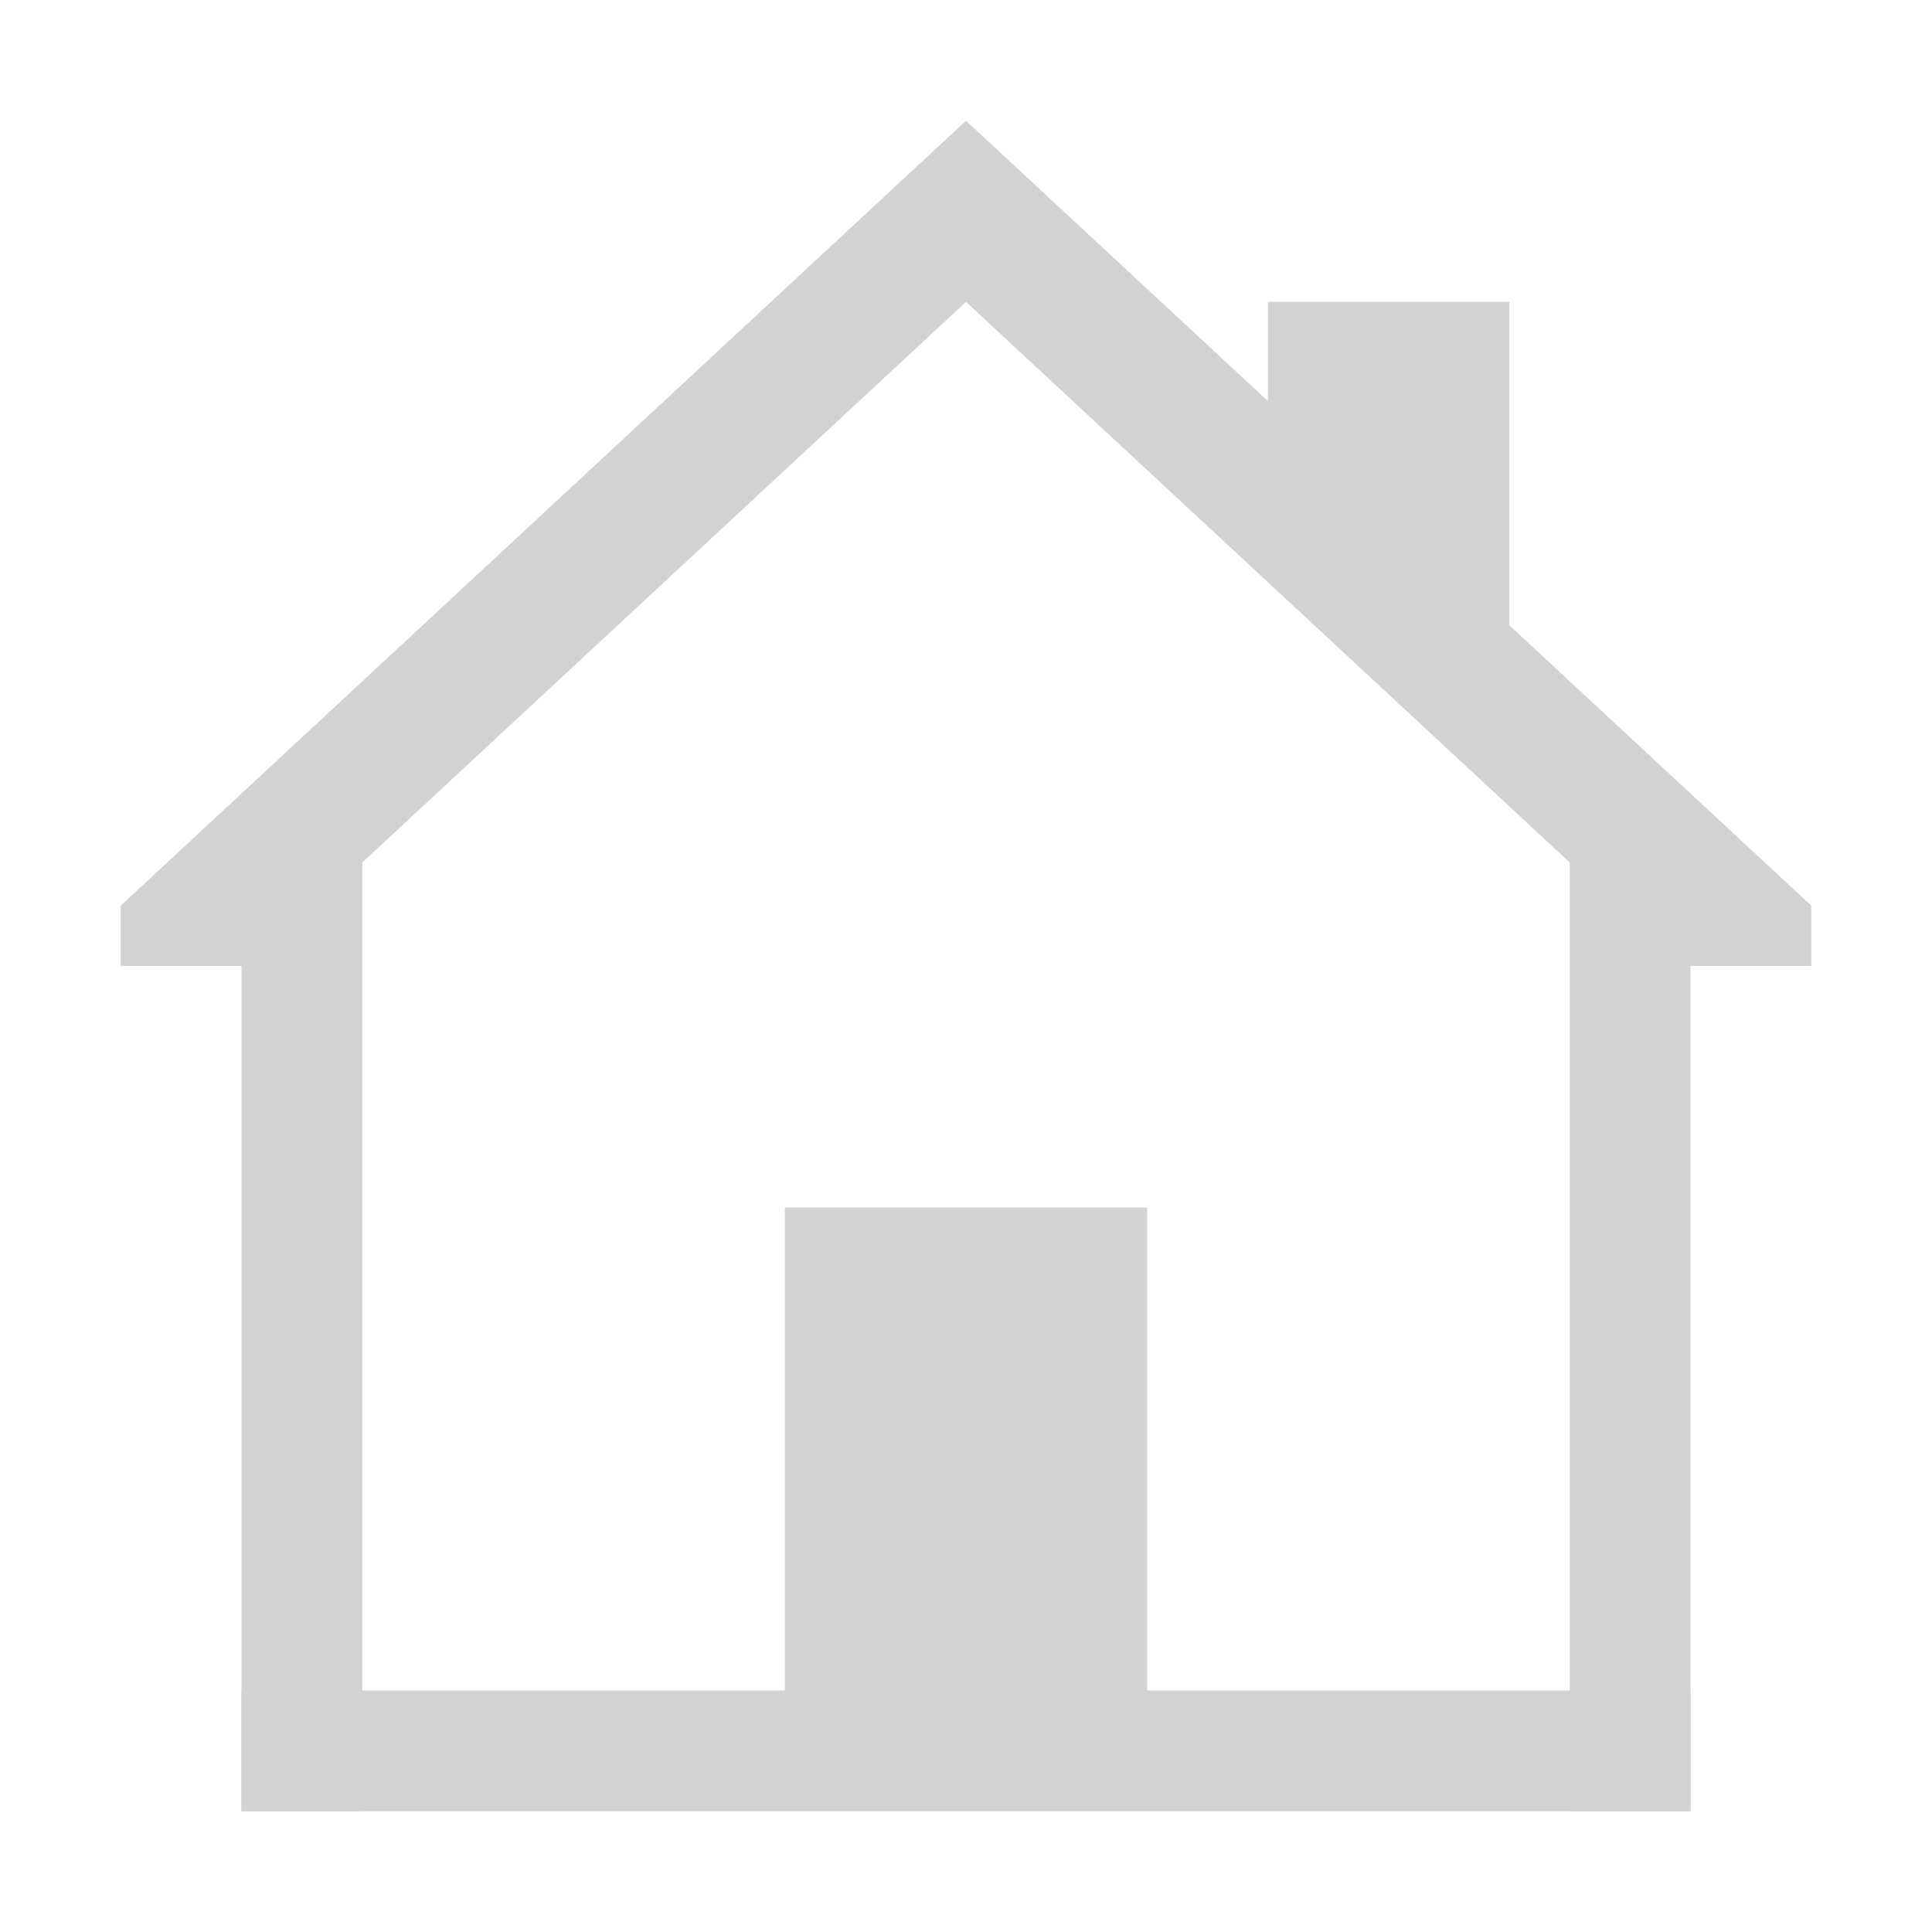
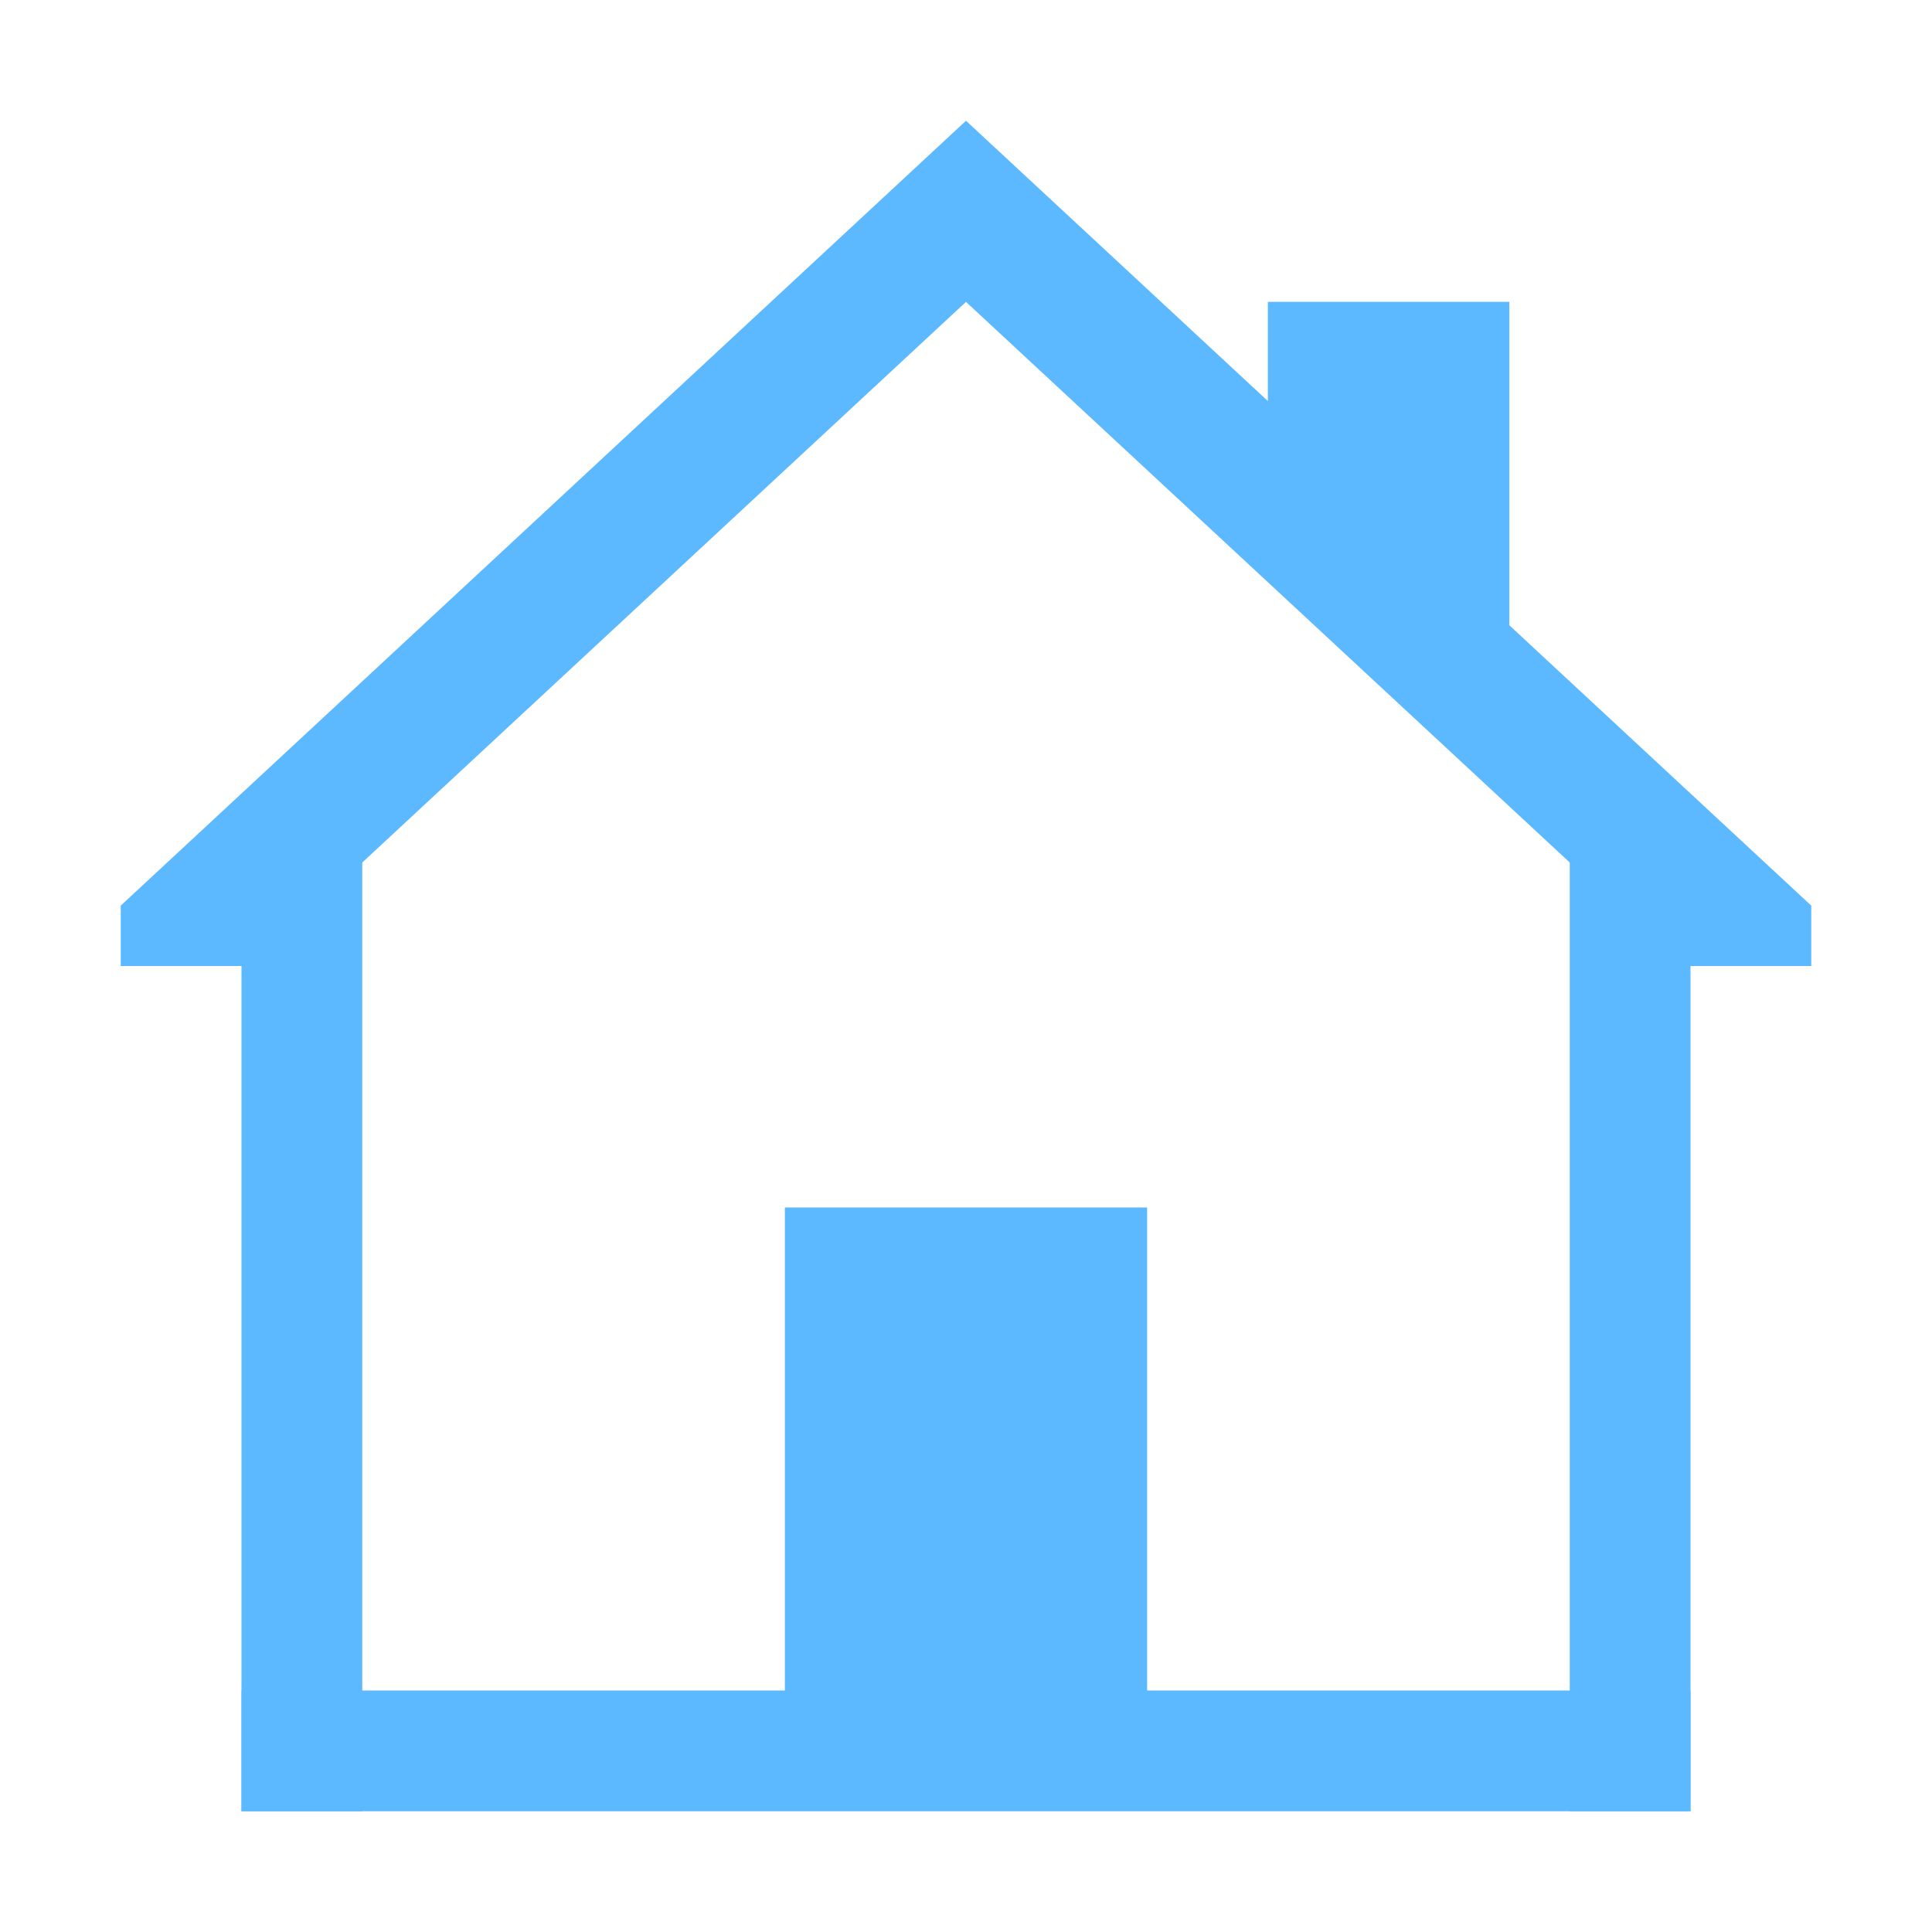
<svg xmlns="http://www.w3.org/2000/svg" id="svg820" version="1.1" viewBox="0 0 32 32" height="32" width="32">
  <g transform="translate(0 -1090.52)" id="layer1">
-     <rect y="1118.52" x="4" height="2" width="24" id="rect1373" style="opacity:1;vector-effect:none;fill:#d2d2d2;fill-opacity:1;stroke:none;stroke-width:2;stroke-linecap:butt;stroke-linejoin:bevel;stroke-miterlimit:4;stroke-dasharray:none;stroke-dashoffset:3.2;stroke-opacity:1" />
-     <rect y="1104.52" x="4" height="16" width="2" id="rect1375" style="opacity:1;vector-effect:none;fill:#d2d2d2;fill-opacity:1;stroke:none;stroke-width:2;stroke-linecap:butt;stroke-linejoin:bevel;stroke-miterlimit:4;stroke-dasharray:none;stroke-dashoffset:3.2;stroke-opacity:1" />
-     <rect y="1104.52" x="26" height="16" width="2" id="rect1377" style="opacity:1;vector-effect:none;fill:#d2d2d2;fill-opacity:1;stroke:none;stroke-width:2;stroke-linecap:butt;stroke-linejoin:bevel;stroke-miterlimit:4;stroke-dasharray:none;stroke-dashoffset:3.2;stroke-opacity:1" />
-     <rect y="1110.52" x="13" height="9" width="6" id="rect1379" style="opacity:1;vector-effect:none;fill:#d2d2d2;fill-opacity:1;stroke:none;stroke-width:2;stroke-linecap:butt;stroke-linejoin:bevel;stroke-miterlimit:4;stroke-dasharray:none;stroke-dashoffset:3.2;stroke-opacity:1" />
-     <path id="path1381" transform="translate(0 1090.52)" d="M16 2 2 15v1h2.154L16 5l11.846 11H30v-1z" style="fill:#d2d2d2;fill-opacity:1;stroke:none;stroke-width:1px;stroke-linecap:butt;stroke-linejoin:miter;stroke-opacity:1" />
-     <path id="path1391" d="M25 1101.52v-6h-4v3z" style="fill:#d2d2d2;fill-opacity:1;stroke:none;stroke-width:1px;stroke-linecap:butt;stroke-linejoin:miter;stroke-opacity:1" />
+     <rect y="1118.52" x="4" height="2" width="24" id="rect1373" style="opacity:1;vector-effect:none;fill:#5cb8ff;fill-opacity:1;stroke:none;stroke-width:2;stroke-linecap:butt;stroke-linejoin:bevel;stroke-miterlimit:4;stroke-dasharray:none;stroke-dashoffset:3.2;stroke-opacity:1" />
+     <rect y="1104.52" x="4" height="16" width="2" id="rect1375" style="opacity:1;vector-effect:none;fill:#5cb8ff;fill-opacity:1;stroke:none;stroke-width:2;stroke-linecap:butt;stroke-linejoin:bevel;stroke-miterlimit:4;stroke-dasharray:none;stroke-dashoffset:3.2;stroke-opacity:1" />
+     <rect y="1104.52" x="26" height="16" width="2" id="rect1377" style="opacity:1;vector-effect:none;fill:#5cb8ff;fill-opacity:1;stroke:none;stroke-width:2;stroke-linecap:butt;stroke-linejoin:bevel;stroke-miterlimit:4;stroke-dasharray:none;stroke-dashoffset:3.2;stroke-opacity:1" />
+     <rect y="1110.52" x="13" height="9" width="6" id="rect1379" style="opacity:1;vector-effect:none;fill:#5cb8ff;fill-opacity:1;stroke:none;stroke-width:2;stroke-linecap:butt;stroke-linejoin:bevel;stroke-miterlimit:4;stroke-dasharray:none;stroke-dashoffset:3.2;stroke-opacity:1" />
+     <path id="path1381" transform="translate(0 1090.52)" d="M16 2 2 15v1h2.154L16 5l11.846 11H30v-1z" style="fill:#5cb8ff;fill-opacity:1;stroke:none;stroke-width:1px;stroke-linecap:butt;stroke-linejoin:miter;stroke-opacity:1" />
+     <path id="path1391" d="M25 1101.52v-6h-4v3z" style="fill:#5cb8ff;fill-opacity:1;stroke:none;stroke-width:1px;stroke-linecap:butt;stroke-linejoin:miter;stroke-opacity:1" />
  </g>
</svg>
